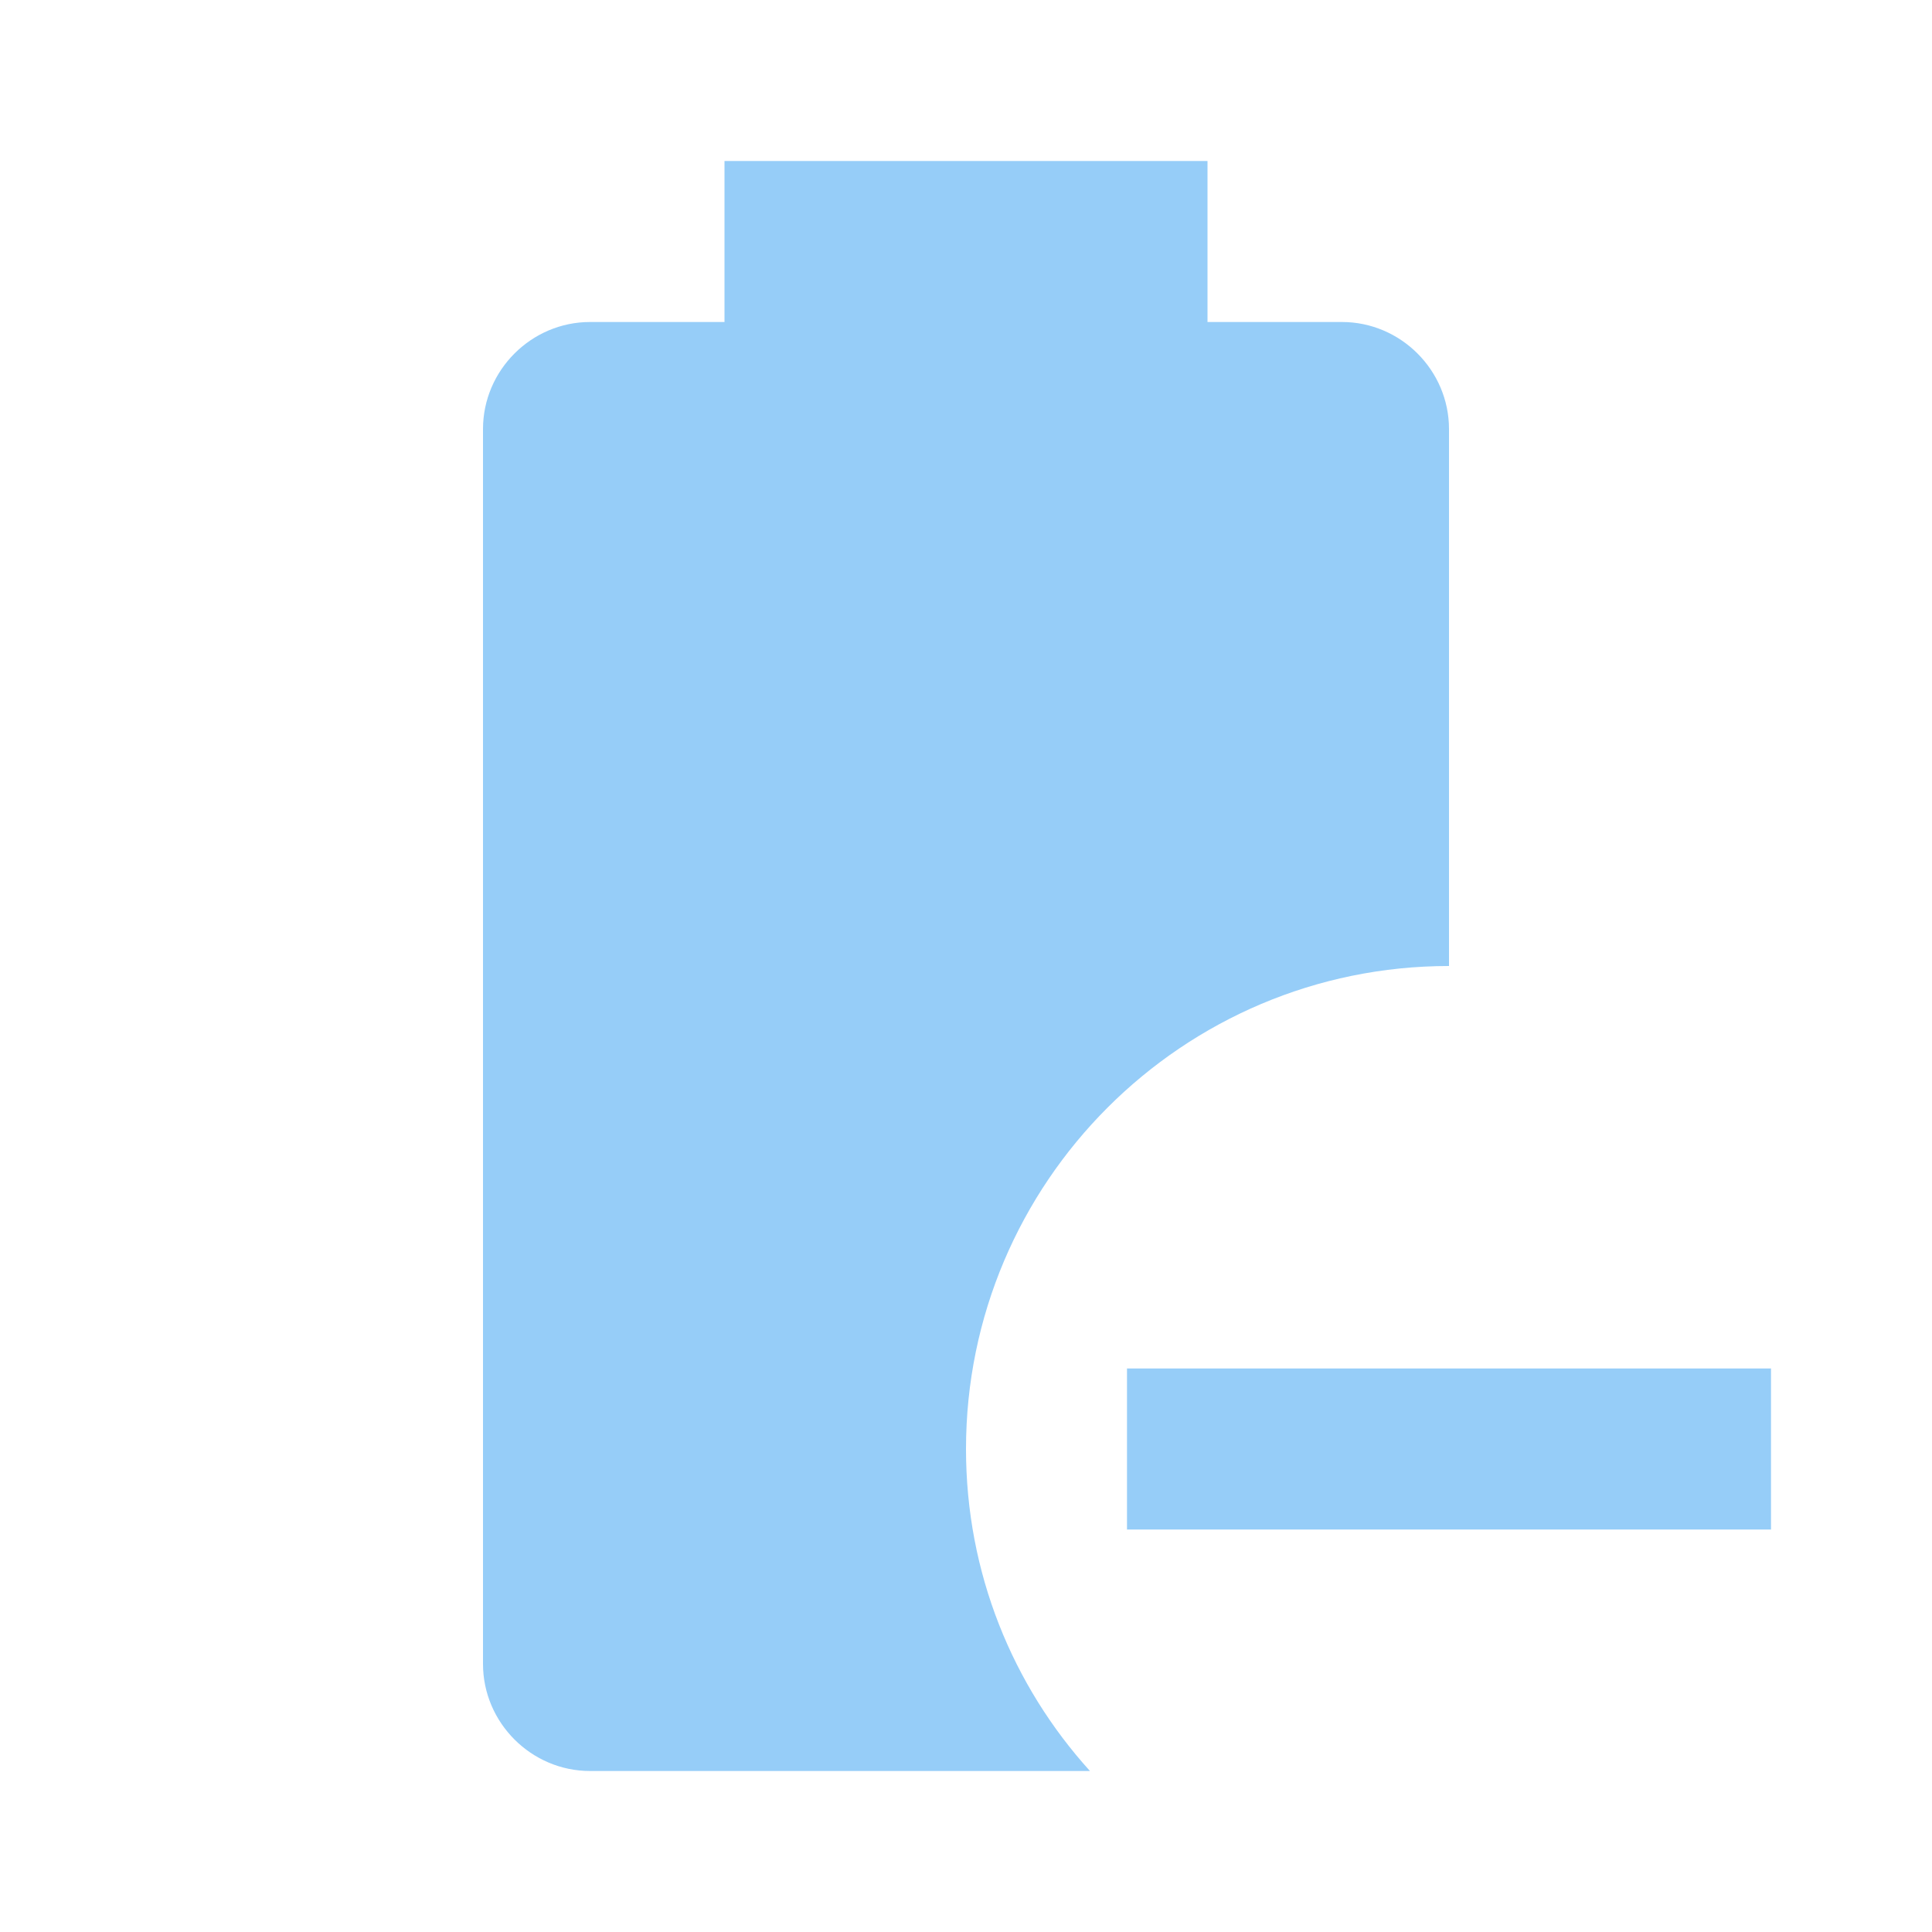
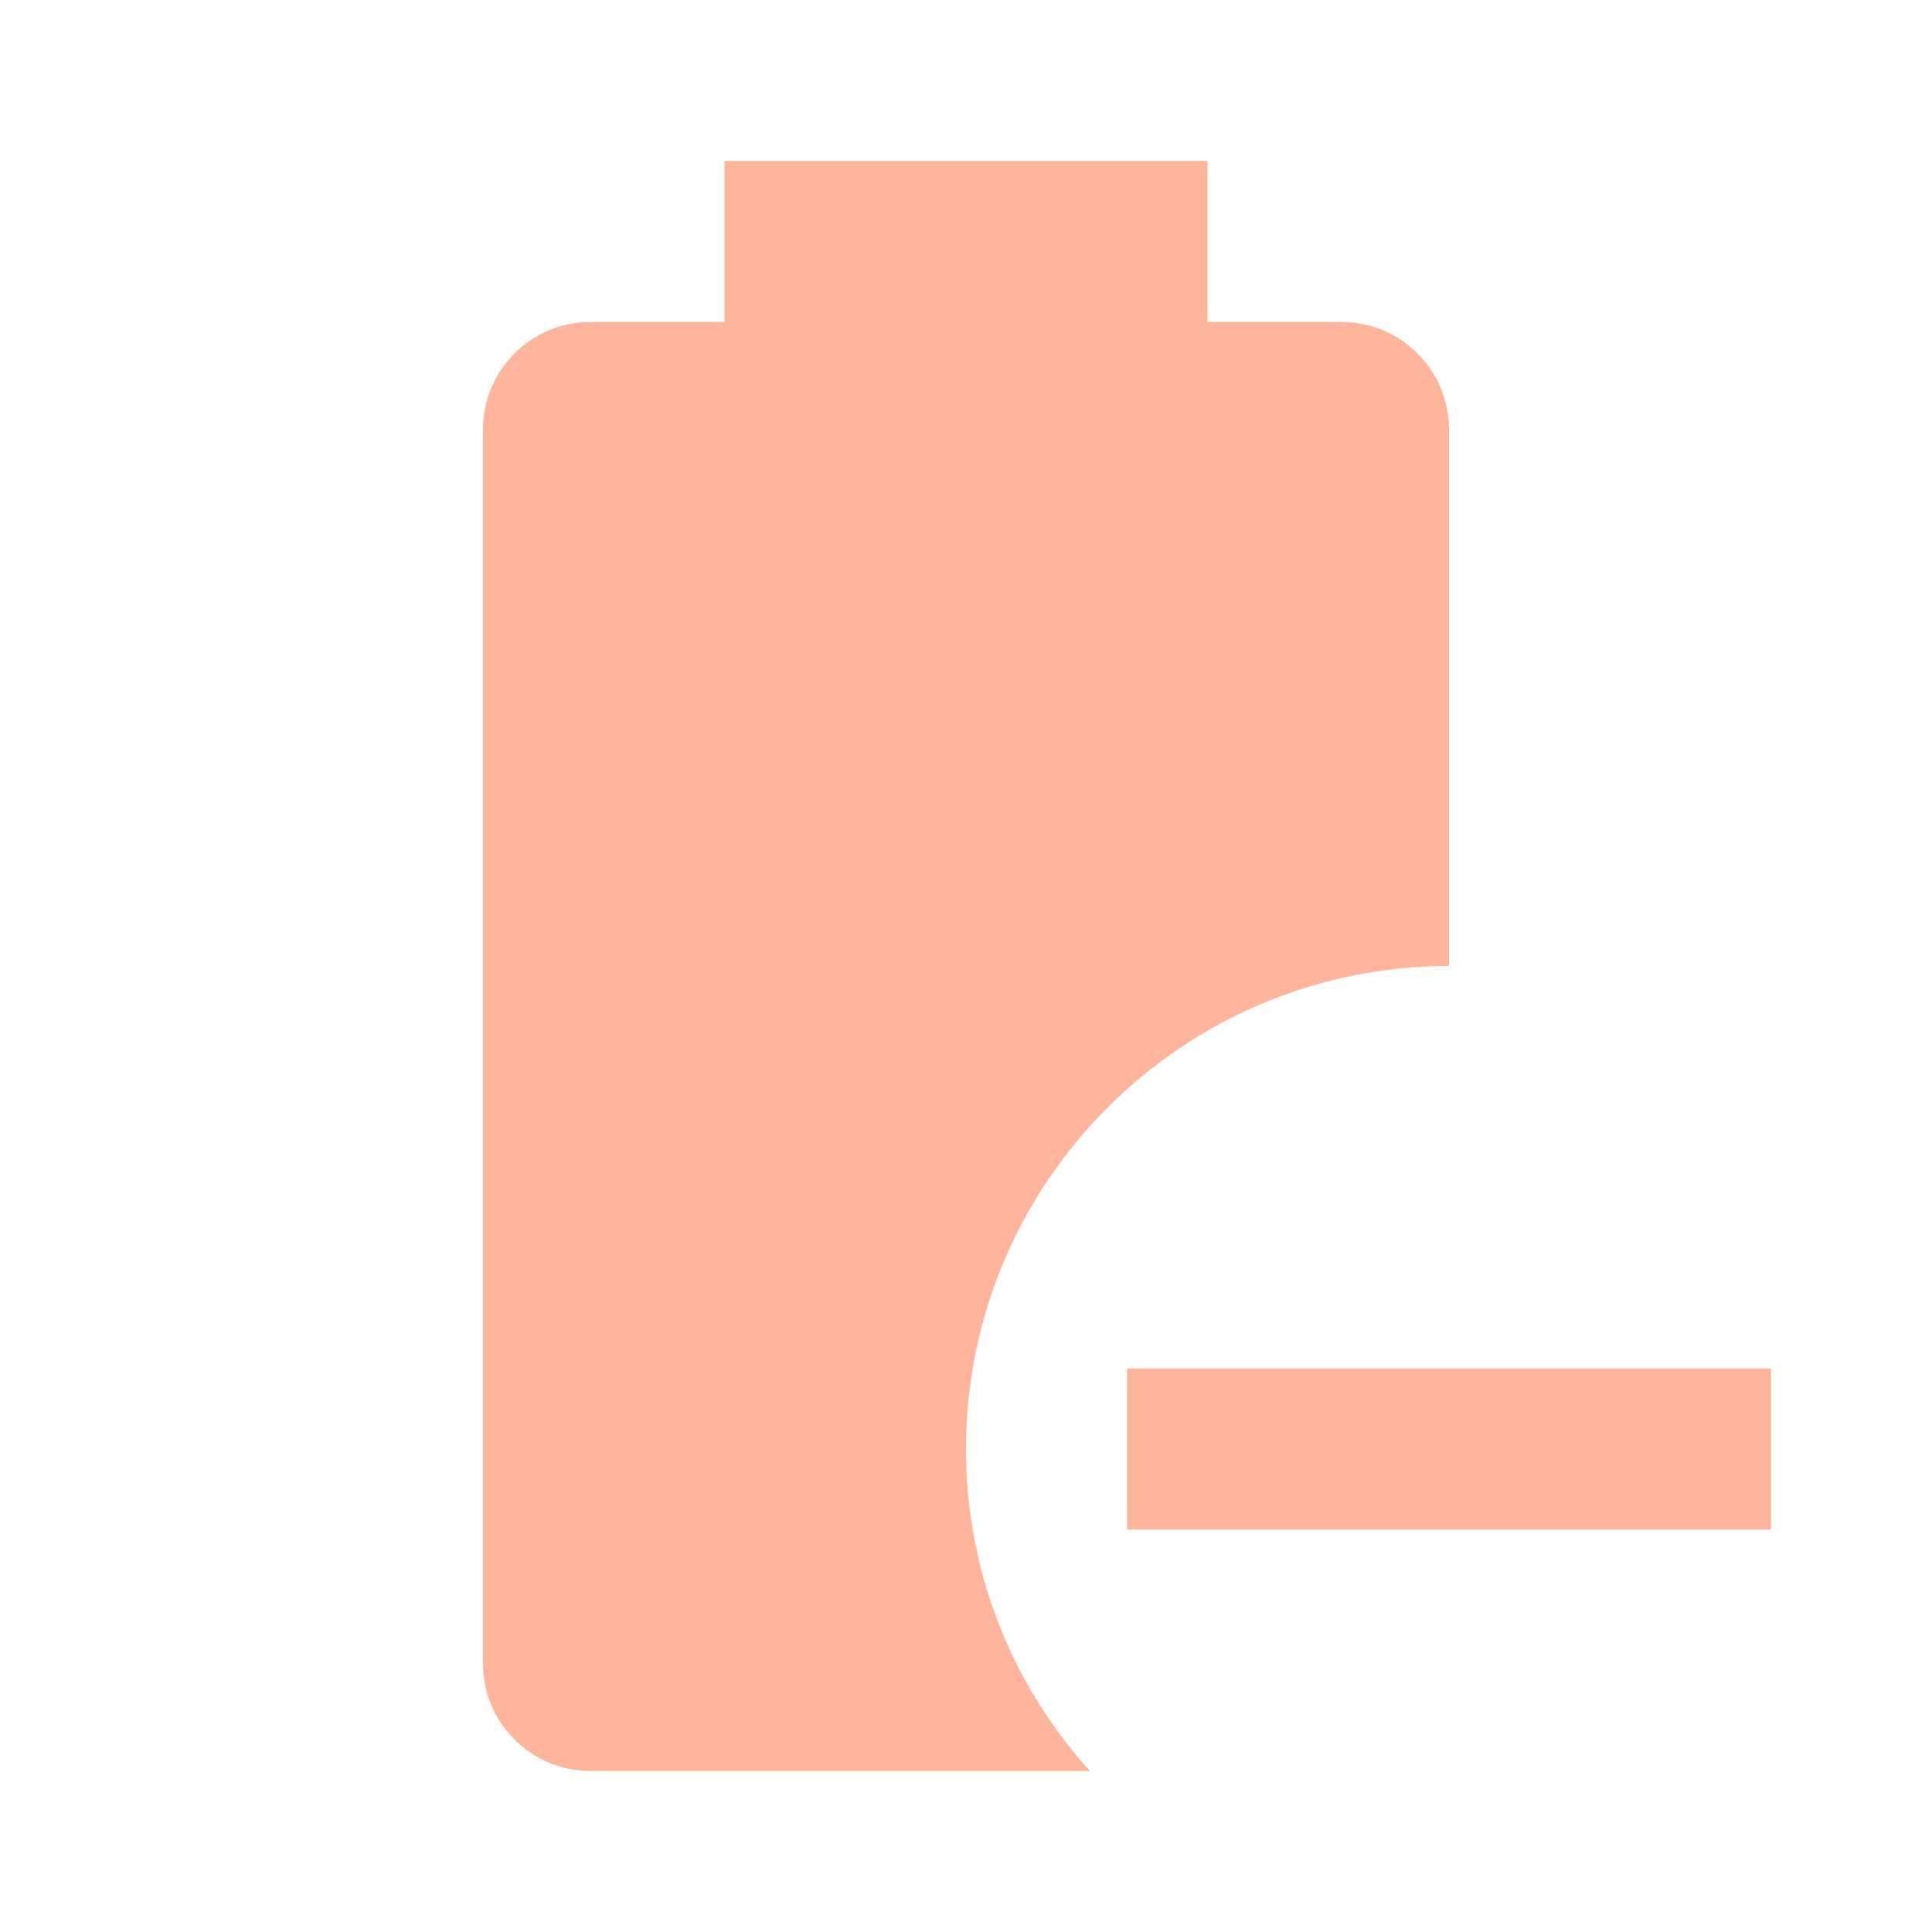
- <svg xmlns="http://www.w3.org/2000/svg" fill="#96CDF8" preserveAspectRatio="xMidYMid meet" id="mdi-battery-minus" viewBox="0 0 24 24">
+ <svg xmlns="http://www.w3.org/2000/svg" fill="#FFB59B" preserveAspectRatio="xMidYMid meet" id="mdi-battery-minus" viewBox="0 0 24 24">
  <path d="M13.54 22H7.33C6.6 22 6 21.4 6 20.67V5.33C6 4.6 6.6 4 7.33 4H9V2H15V4H16.67C17.4 4 18 4.6 18 5.33V12C14.69 12 12 14.69 12 18C12 19.54 12.58 20.94 13.54 22M22 17V19H14V17H22Z" />
</svg>
